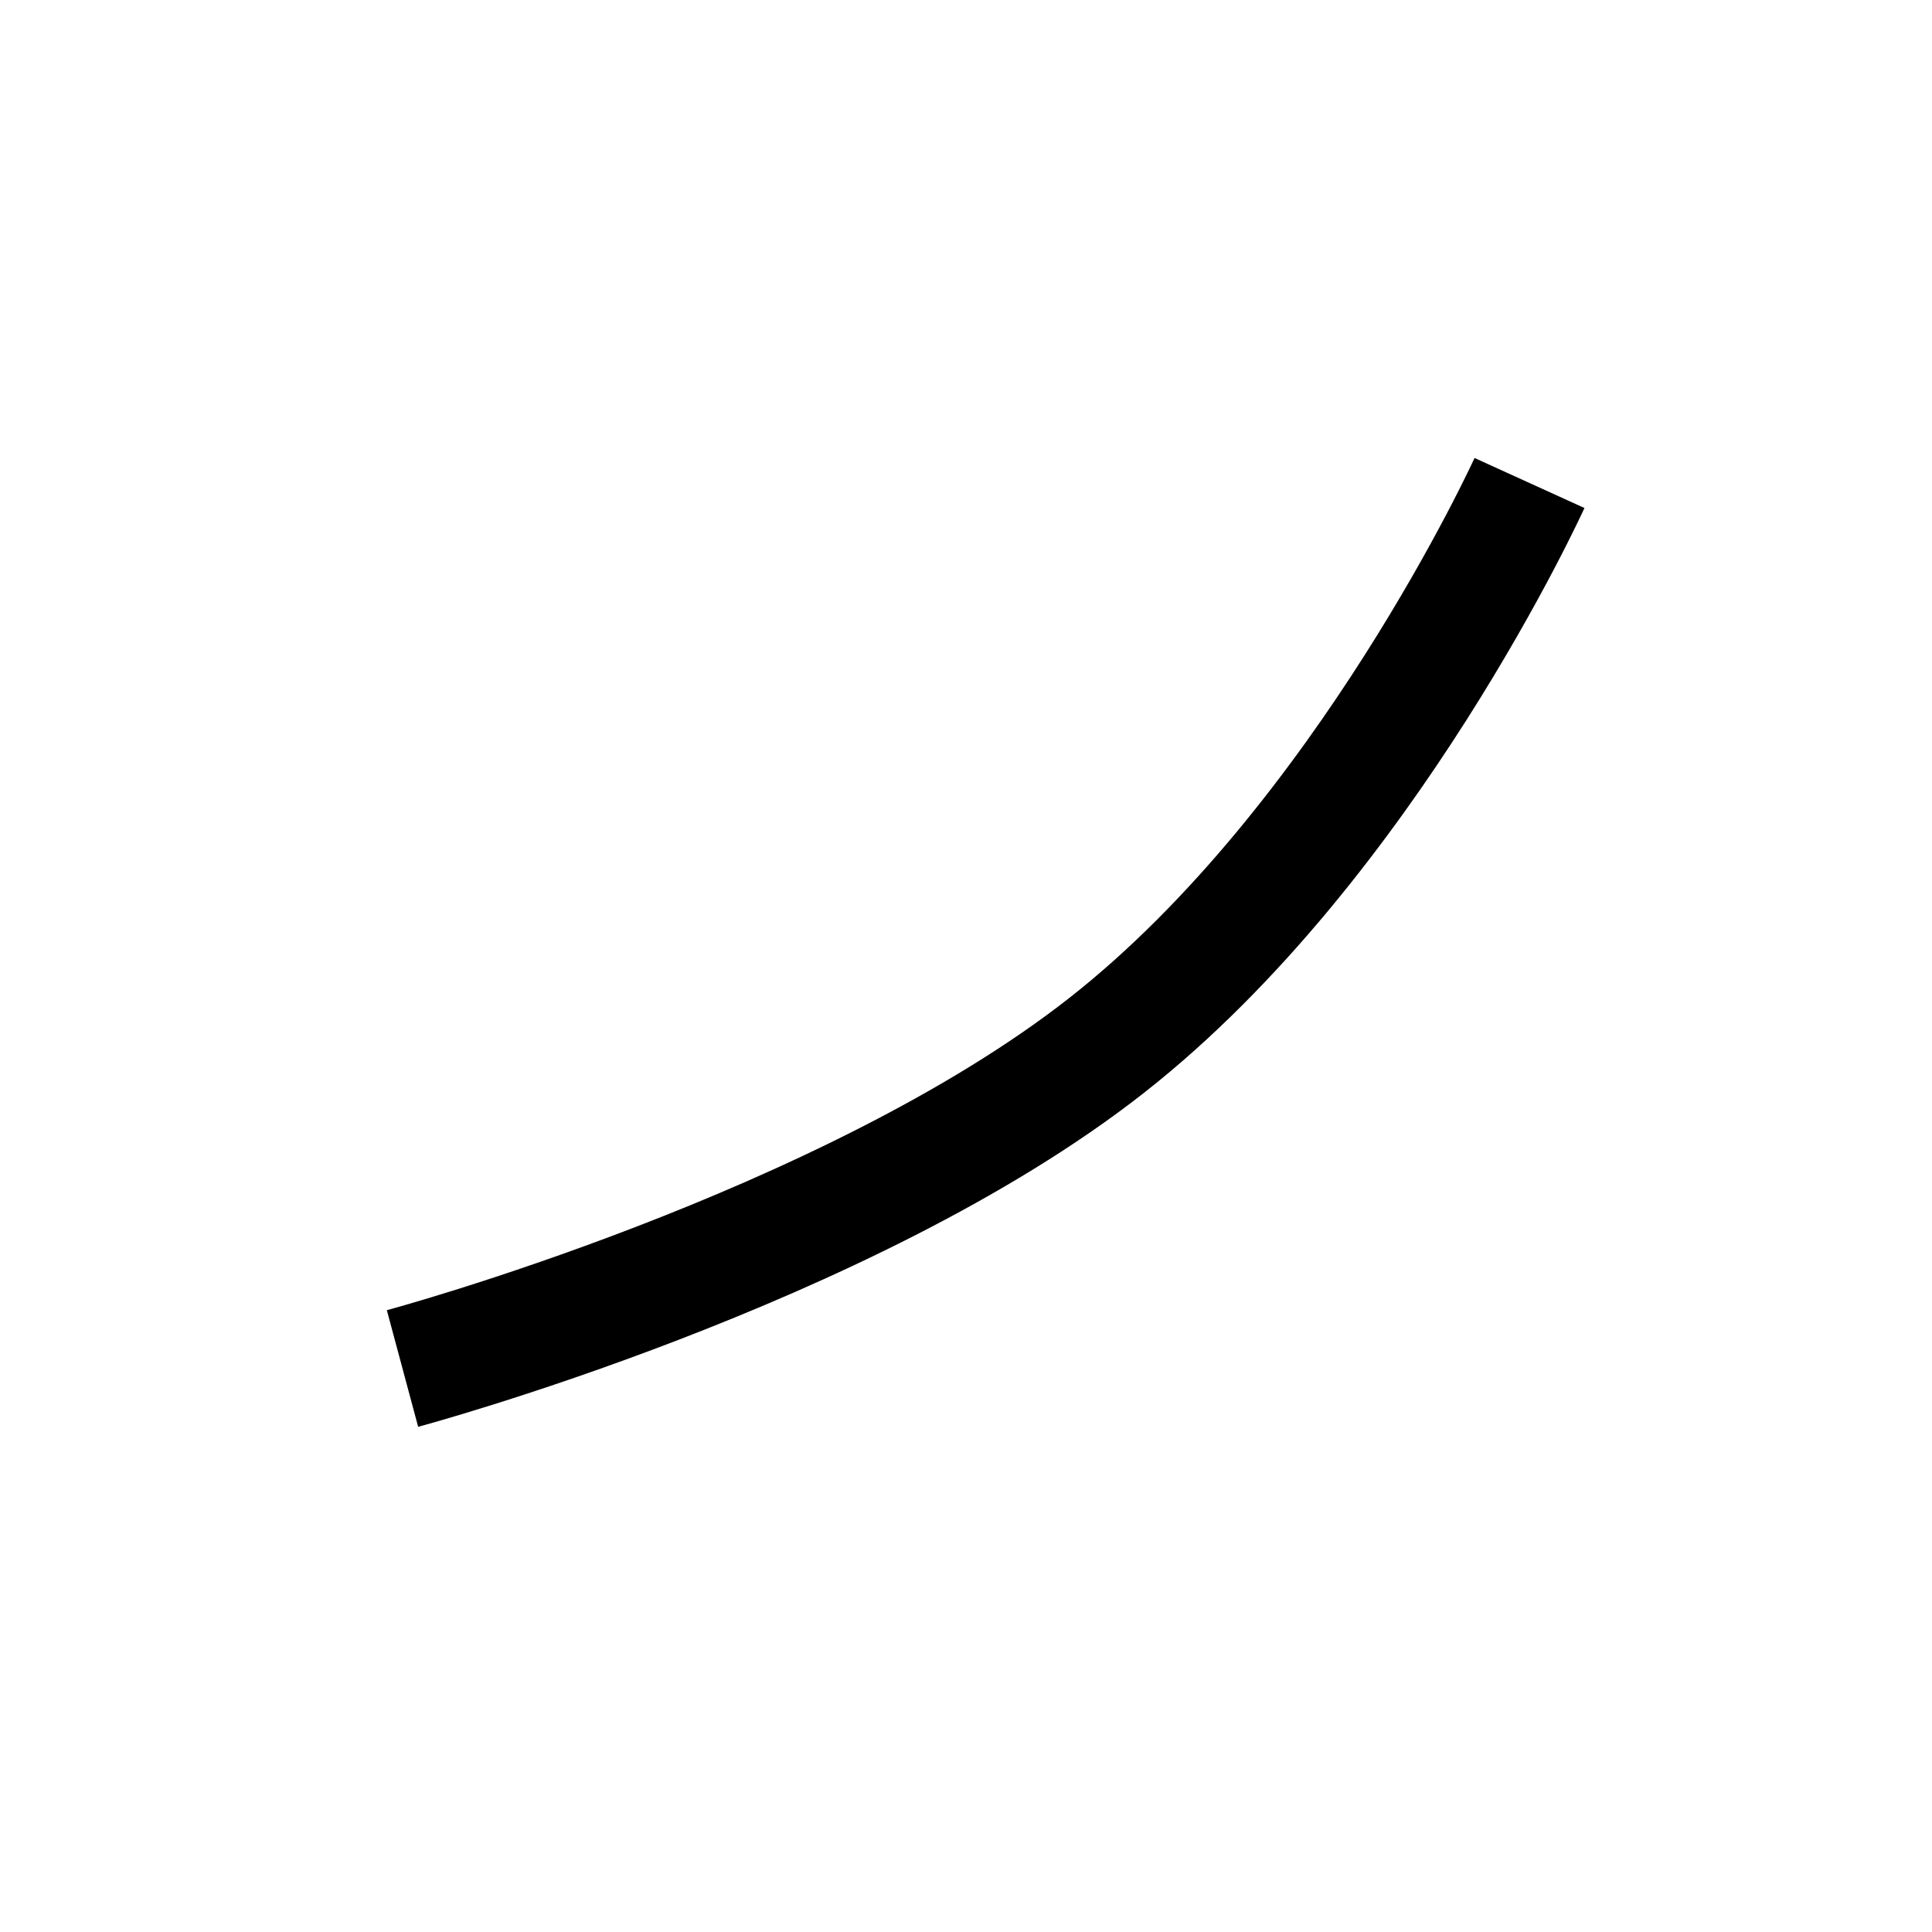
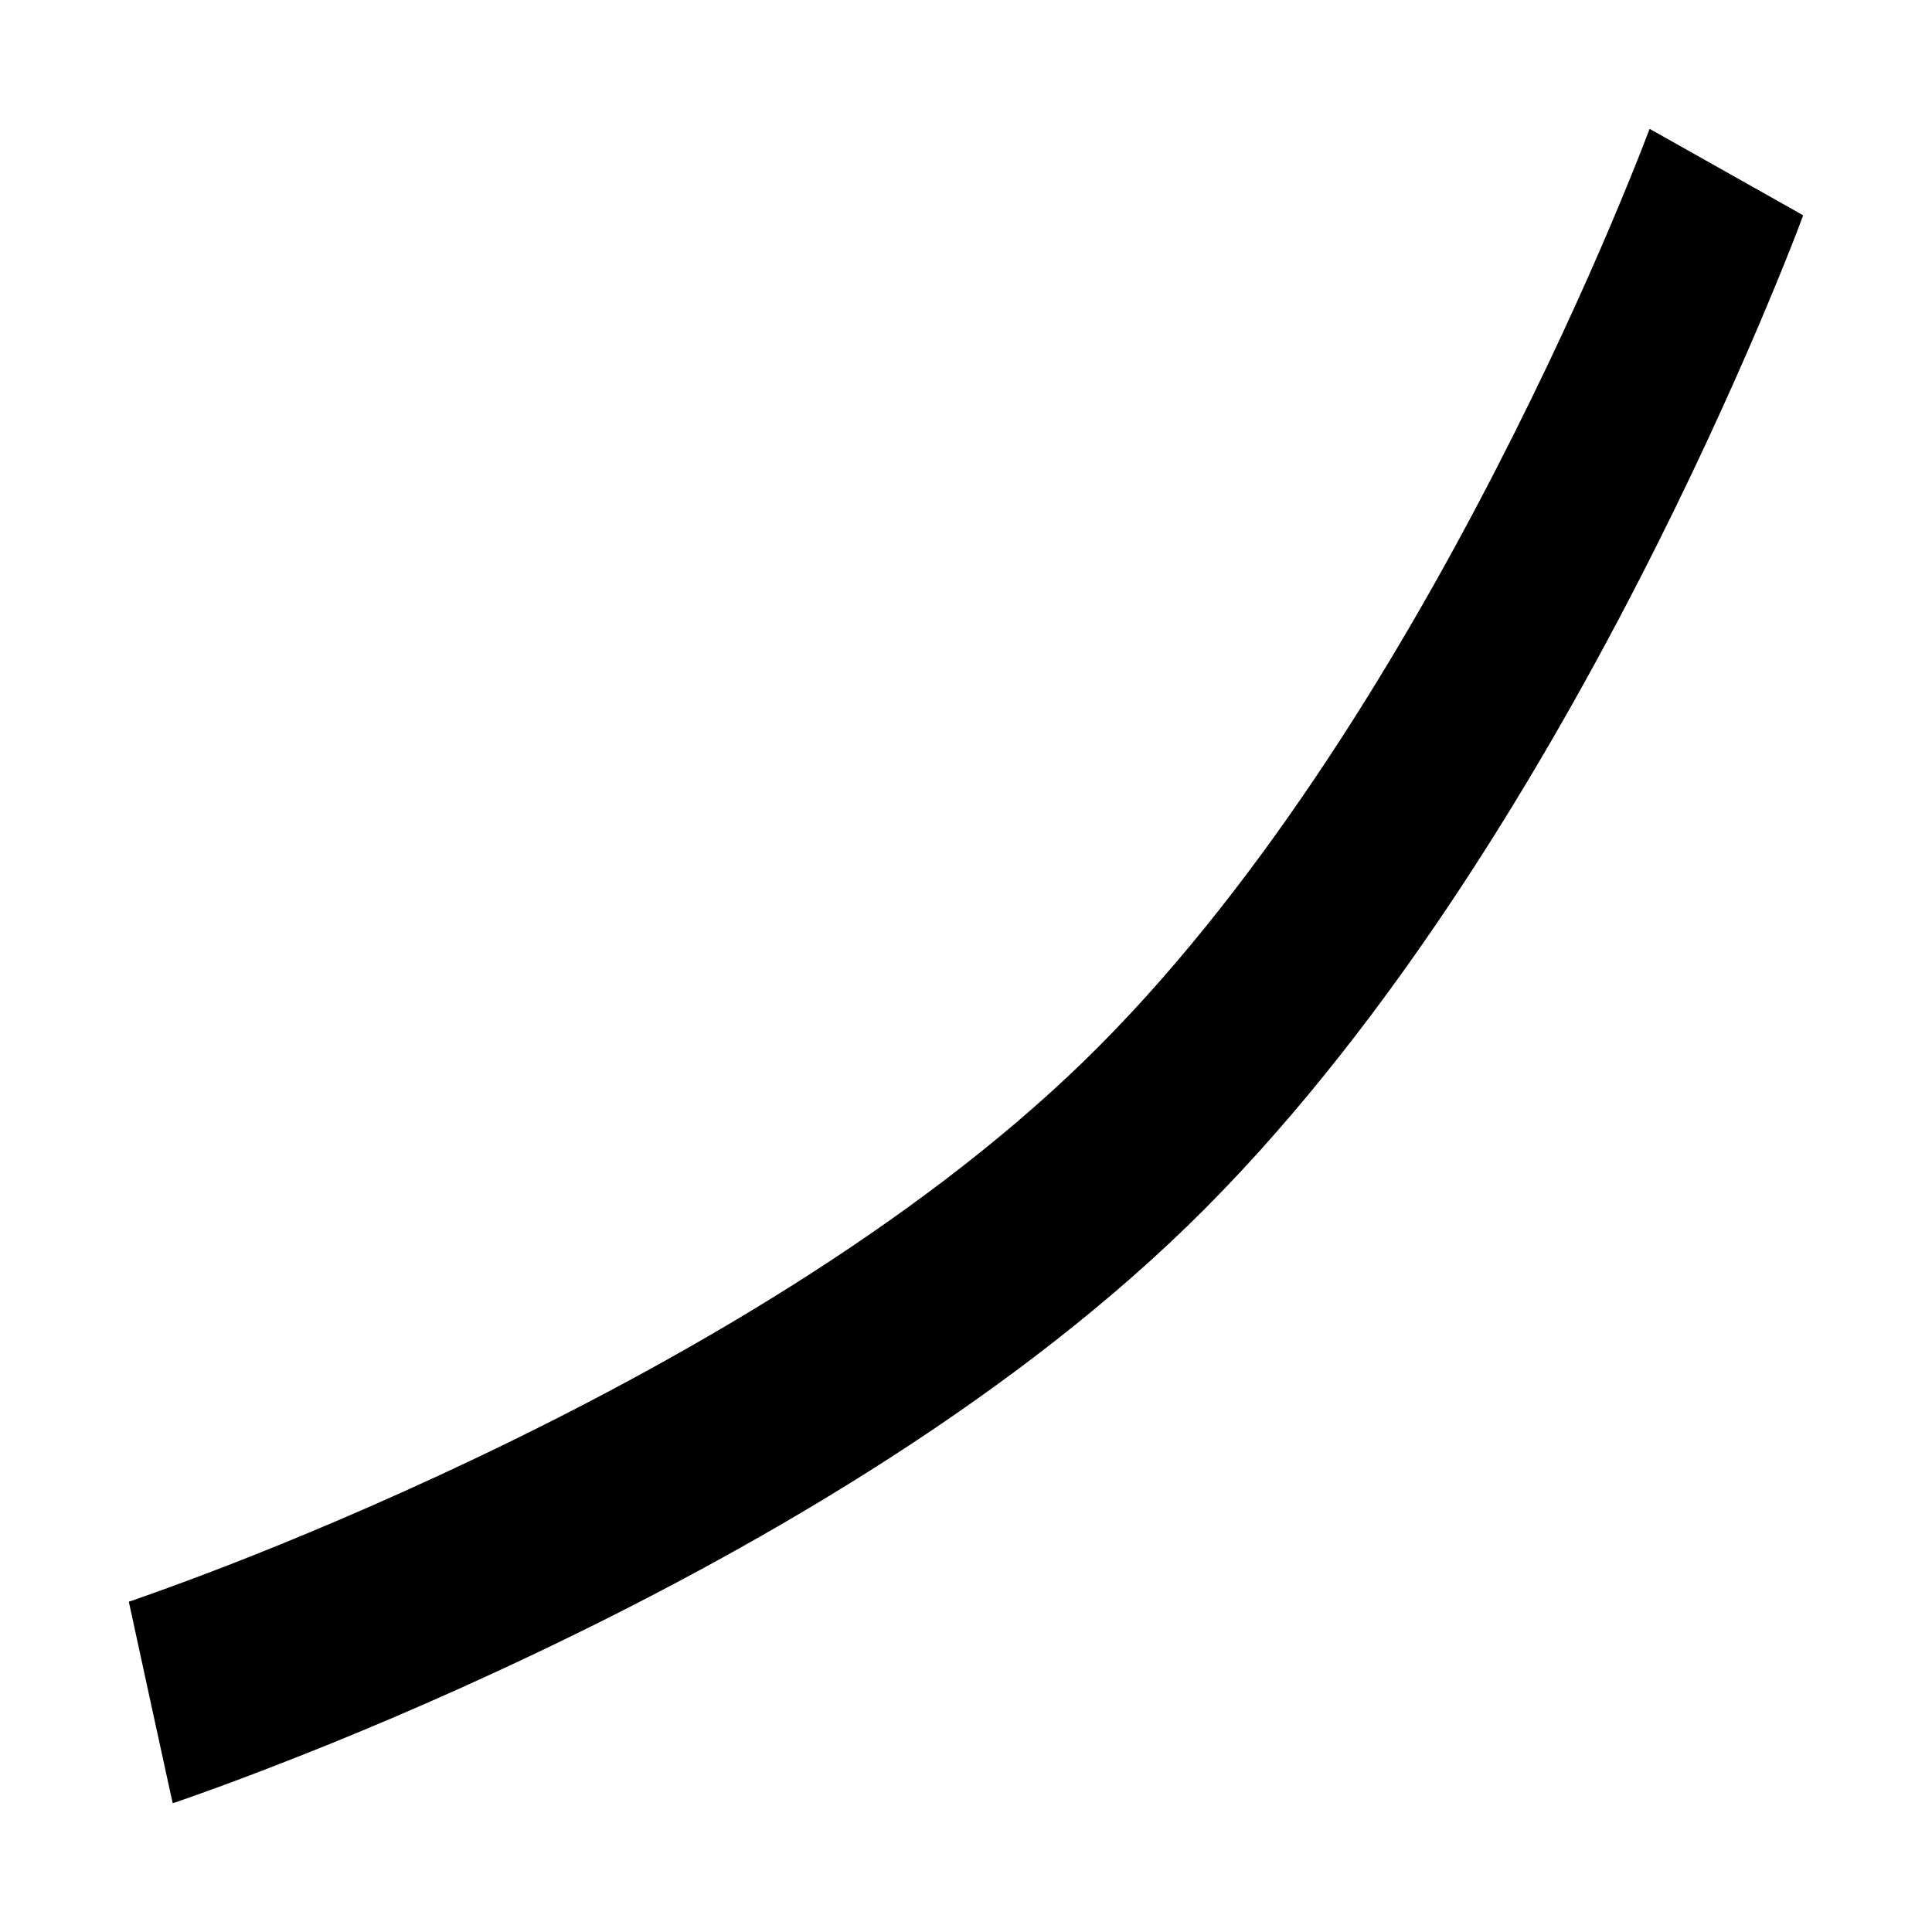
- <svg xmlns="http://www.w3.org/2000/svg" width="24" height="24" viewBox="0 0 24 24" fill="none">
-   <path d="M5 17C5 17 10.526 15.516 13.75 12.984C16.974 10.452 19 6 19 6" stroke="black" stroke-width="1.5" />
+ <svg xmlns="http://www.w3.org/2000/svg" width="15" height="15" viewBox="0 0 15 15" fill="none">
+   <path fill-rule="evenodd" clip-rule="evenodd" d="M12.719 4.517C11.907 6.095 10.713 8.068 9.221 9.517C7.734 10.96 5.75 12.079 4.172 12.83C3.377 13.209 2.672 13.501 2.165 13.697C1.912 13.796 1.707 13.871 1.565 13.922C1.494 13.947 1.439 13.966 1.401 13.98L1.357 13.995L1.345 13.998L1.341 14C1.341 14 1.34 14 1.17 13.218C1 12.435 1 12.435 1 12.435L1.002 12.435L1.011 12.432L1.049 12.419C1.083 12.407 1.134 12.389 1.201 12.365C1.334 12.318 1.529 12.246 1.772 12.152C2.259 11.963 2.937 11.682 3.701 11.318C5.243 10.584 7.081 9.534 8.411 8.243C9.736 6.957 10.836 5.158 11.613 3.647C11.999 2.898 12.3 2.231 12.503 1.753C12.604 1.514 12.682 1.323 12.733 1.193C12.758 1.128 12.778 1.078 12.79 1.046L12.804 1.01L12.807 1.001L12.807 1C12.807 1 12.807 1 13.404 1.336C14 1.671 14 1.672 14 1.672L13.999 1.673L13.998 1.677L13.993 1.69L13.976 1.735C13.961 1.774 13.94 1.831 13.911 1.903C13.855 2.046 13.771 2.252 13.663 2.507C13.446 3.016 13.128 3.723 12.719 4.517Z" fill="black" />
</svg>
